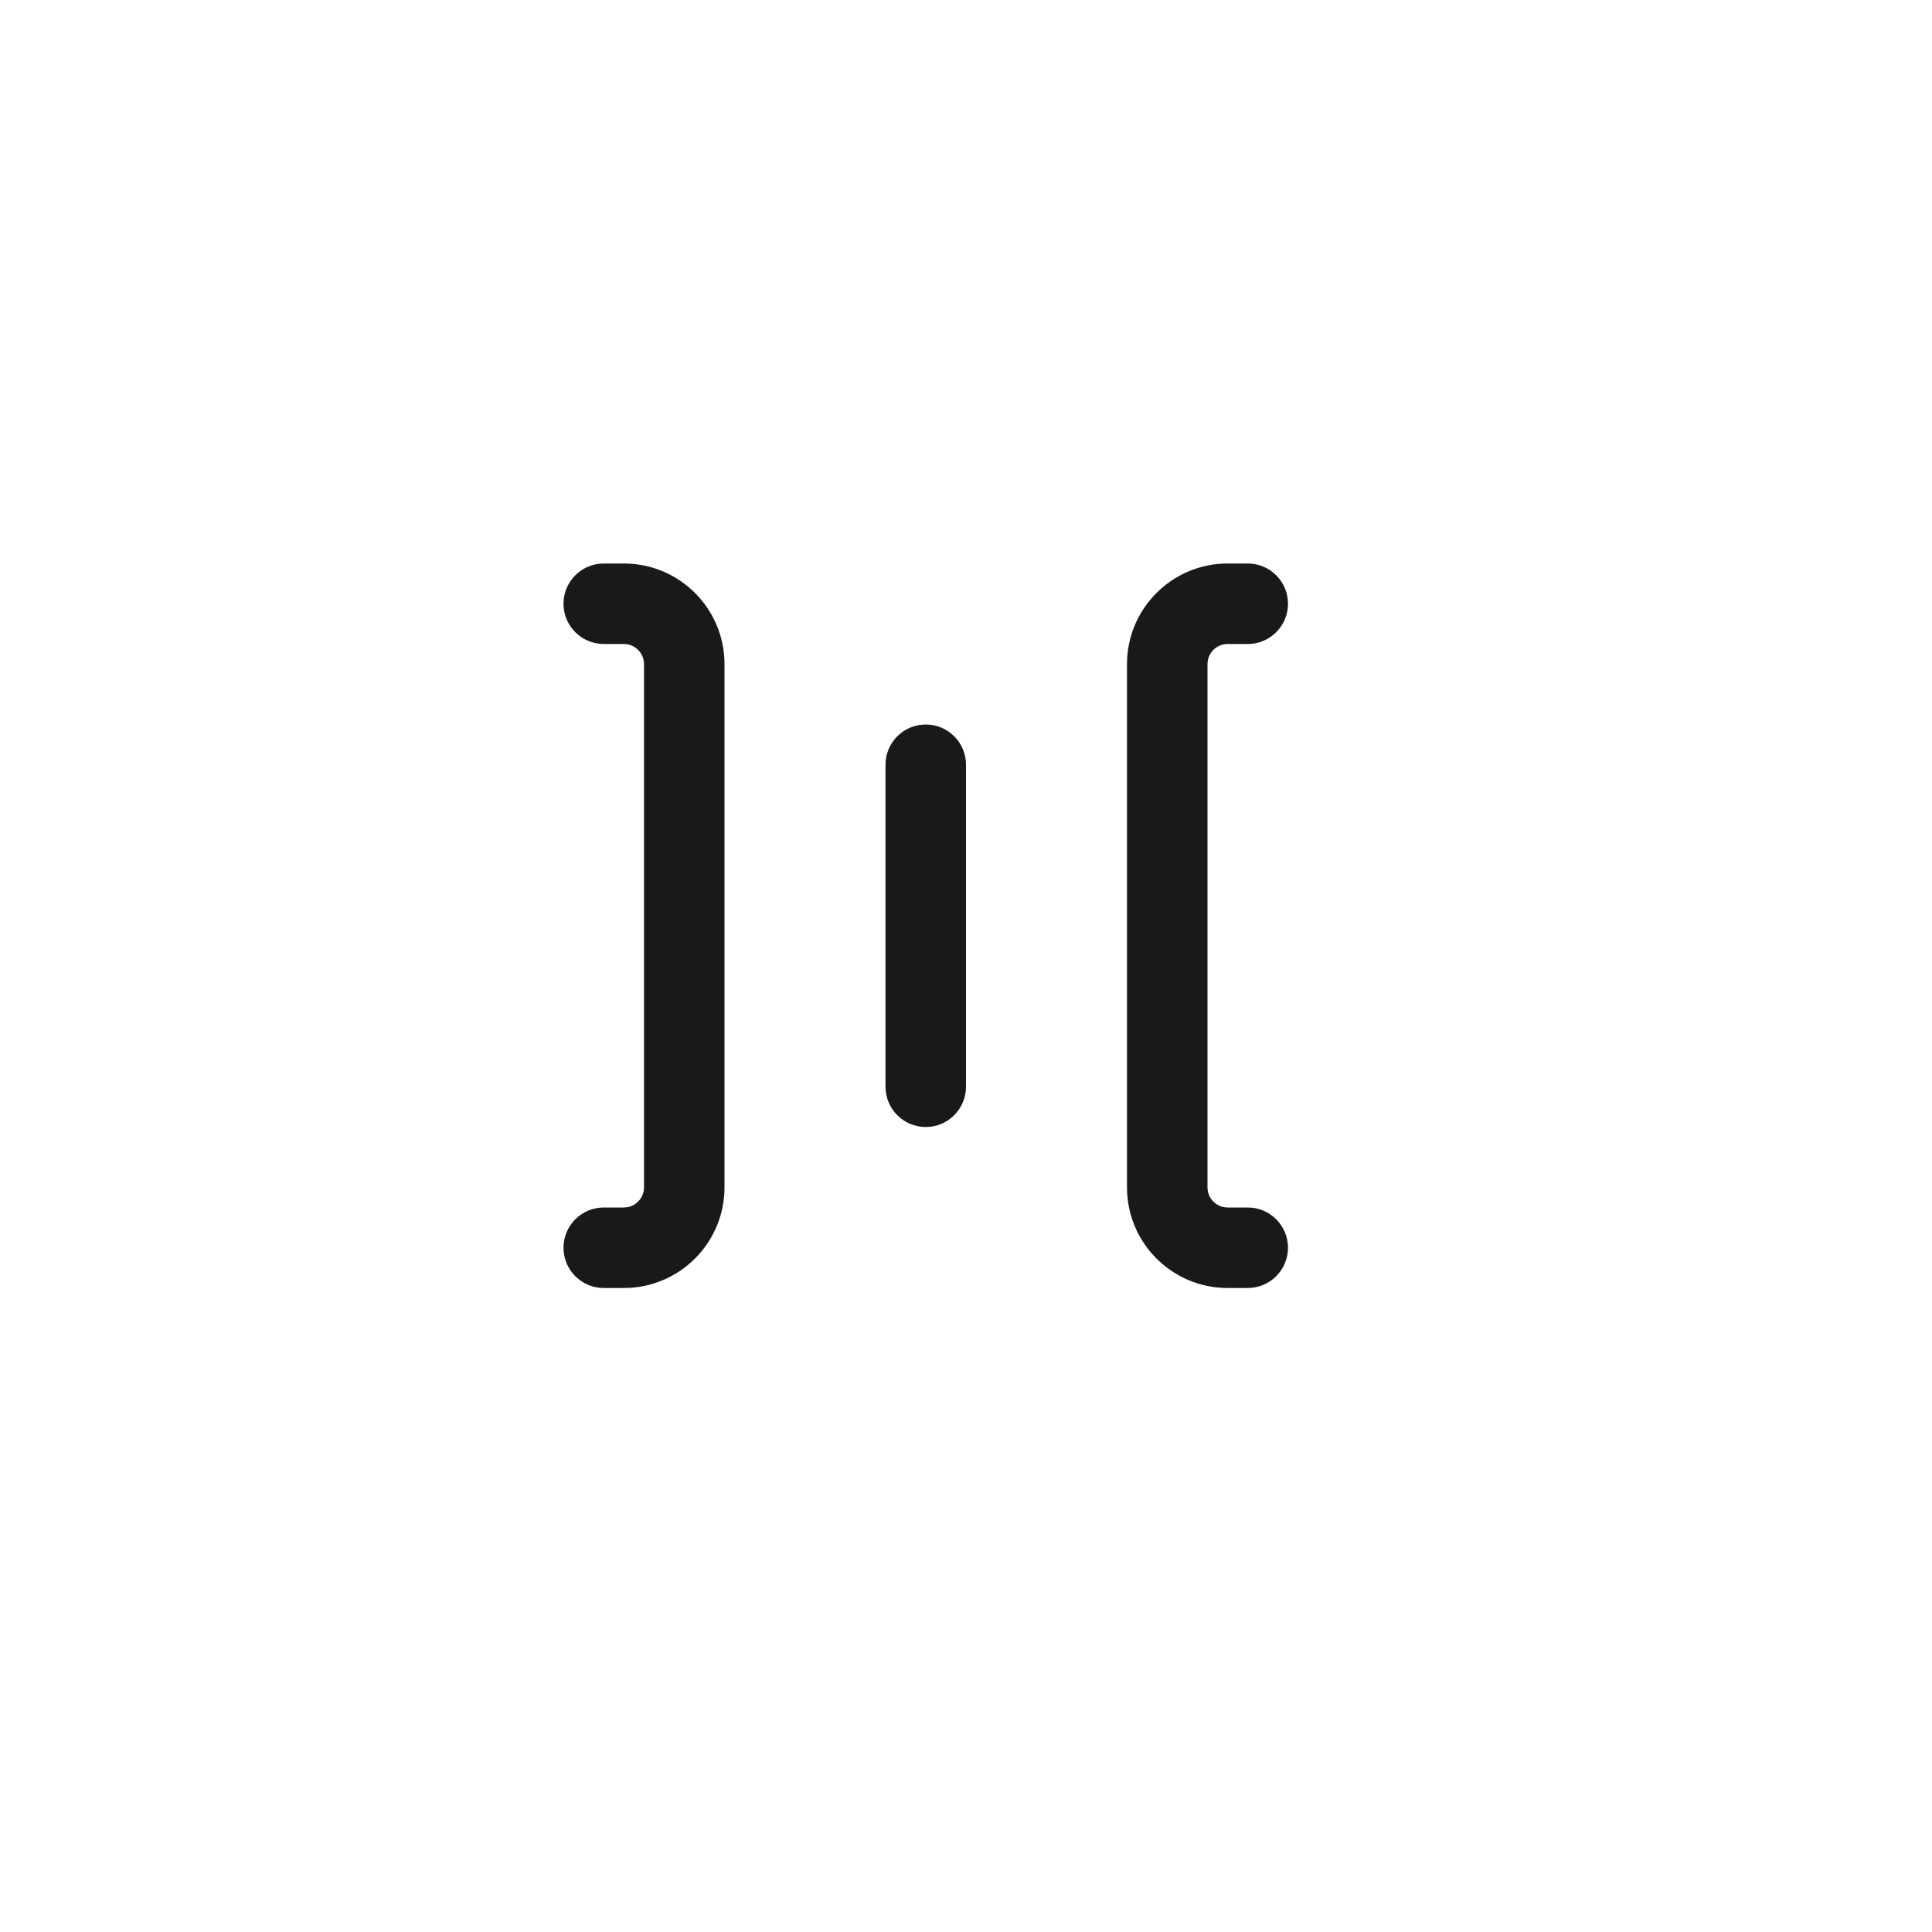
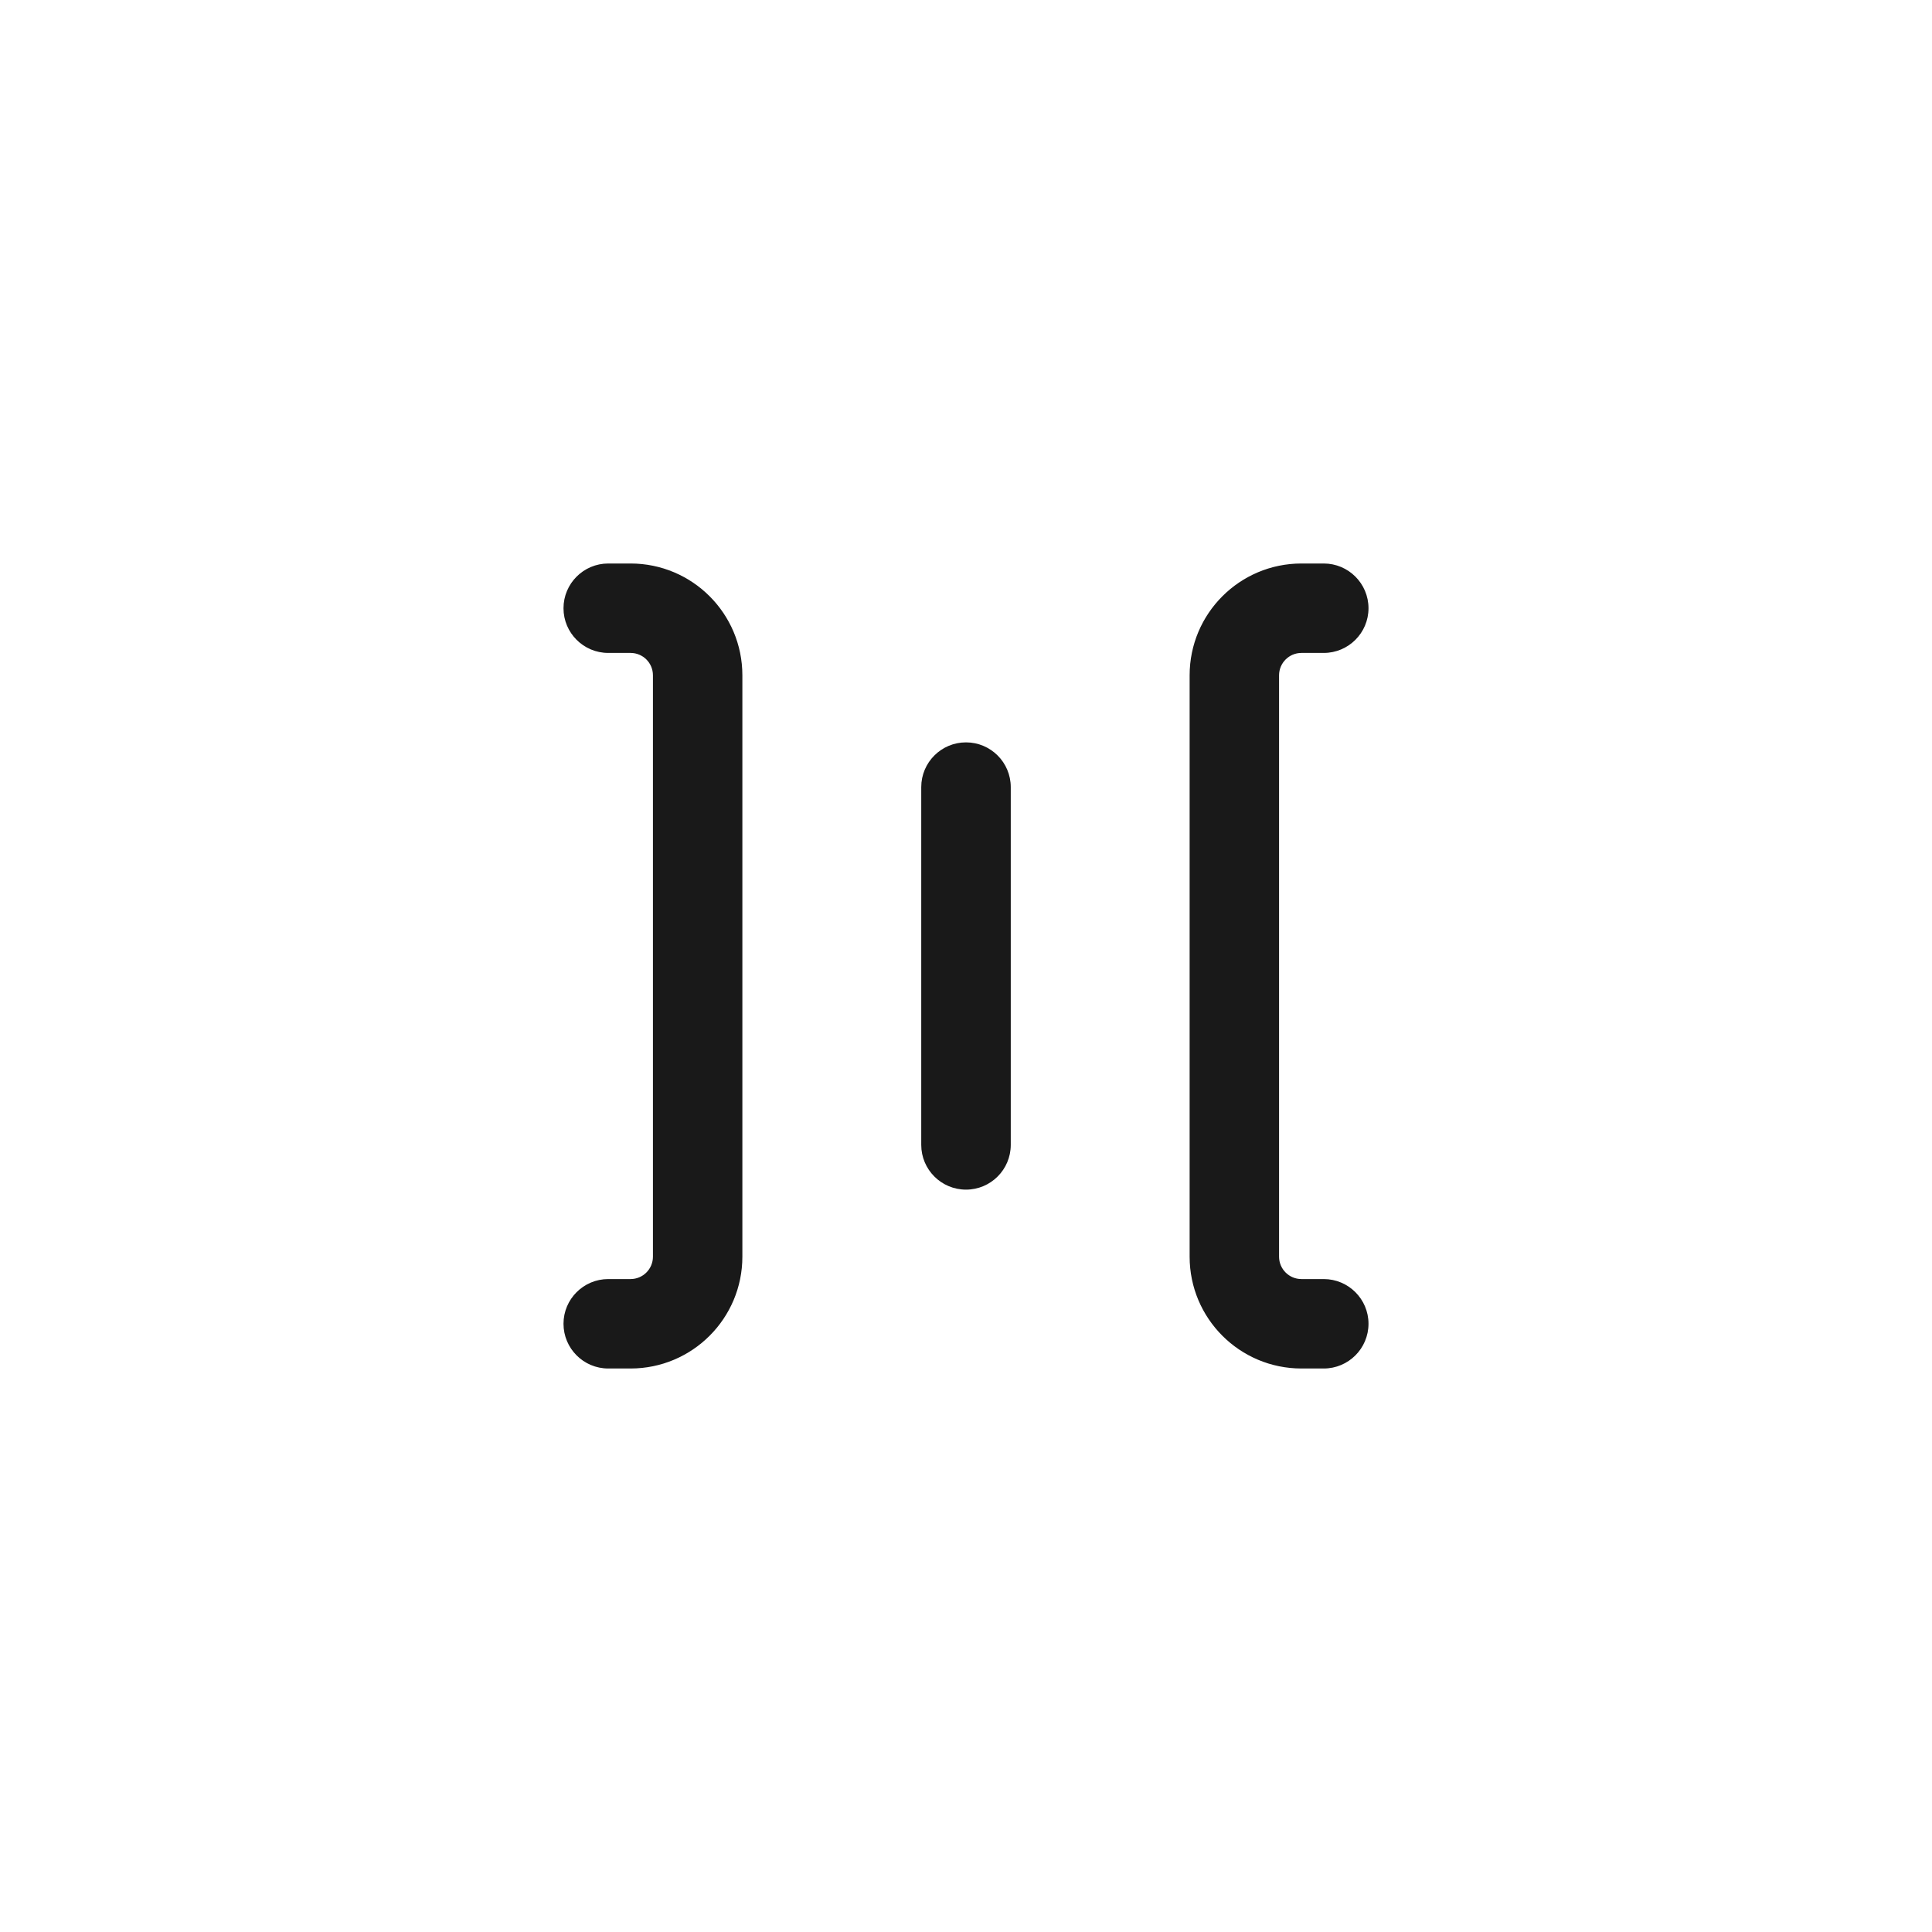
<svg xmlns="http://www.w3.org/2000/svg" width="24" height="24" viewBox="0 0 24 24" fill="none">
-   <path d="M7.75 7C8.44 7 9 7.56 9 8.25V14.75C9 15.44 8.44 16 7.75 16H7.5C7.224 16 7 15.776 7 15.5C7 15.224 7.224 15 7.5 15H7.75C7.888 15 8 14.888 8 14.75V8.25C8 8.112 7.888 8 7.75 8H7.5C7.224 8 7 7.776 7 7.5C7 7.224 7.224 7 7.5 7H7.75Z" fill="black" fill-opacity="0.9" />
-   <path d="M15.5 7C15.776 7 16 7.224 16 7.5C16 7.776 15.776 8 15.5 8H15.25C15.112 8 15 8.112 15 8.25V14.75C15 14.888 15.112 15 15.25 15H15.5C15.776 15 16 15.224 16 15.5C16 15.776 15.776 16 15.5 16H15.25C14.56 16 14 15.44 14 14.75V8.25C14 7.56 14.56 7 15.25 7H15.5Z" fill="black" fill-opacity="0.9" />
-   <path d="M11.5 9C11.776 9 12 9.224 12 9.5V13.5C12 13.776 11.776 14 11.5 14C11.224 14 11 13.776 11 13.5V9.5C11 9.224 11.224 9 11.5 9Z" fill="black" fill-opacity="0.9" />
+   <path d="M7.833 7C8.6 7 9.222 7.622 9.222 8.389V15.611C9.222 16.378 8.6 17 7.833 17H7.556C7.249 17 7 16.751 7 16.444C7 16.138 7.249 15.889 7.556 15.889H7.833C7.987 15.889 8.111 15.764 8.111 15.611V8.389C8.111 8.235 7.987 8.111 7.833 8.111H7.556C7.249 8.111 7 7.862 7 7.556C7 7.249 7.249 7 7.556 7H7.833Z" fill="black" fill-opacity="0.9" />
+   <path d="M16.444 7C16.751 7 17 7.249 17 7.556C17 7.862 16.751 8.111 16.444 8.111H16.167C16.013 8.111 15.889 8.236 15.889 8.389V15.611C15.889 15.764 16.013 15.889 16.167 15.889H16.444C16.751 15.889 17 16.138 17 16.444C17 16.751 16.751 17 16.444 17H16.167C15.4 17 14.778 16.378 14.778 15.611V8.389C14.778 7.622 15.4 7 16.167 7H16.444Z" fill="black" fill-opacity="0.9" />
+   <path d="M12 9.222C12.307 9.222 12.556 9.471 12.556 9.778V14.222C12.556 14.529 12.307 14.778 12 14.778C11.693 14.778 11.444 14.529 11.444 14.222V9.778C11.444 9.471 11.693 9.222 12 9.222Z" fill="black" fill-opacity="0.9" />
</svg>
